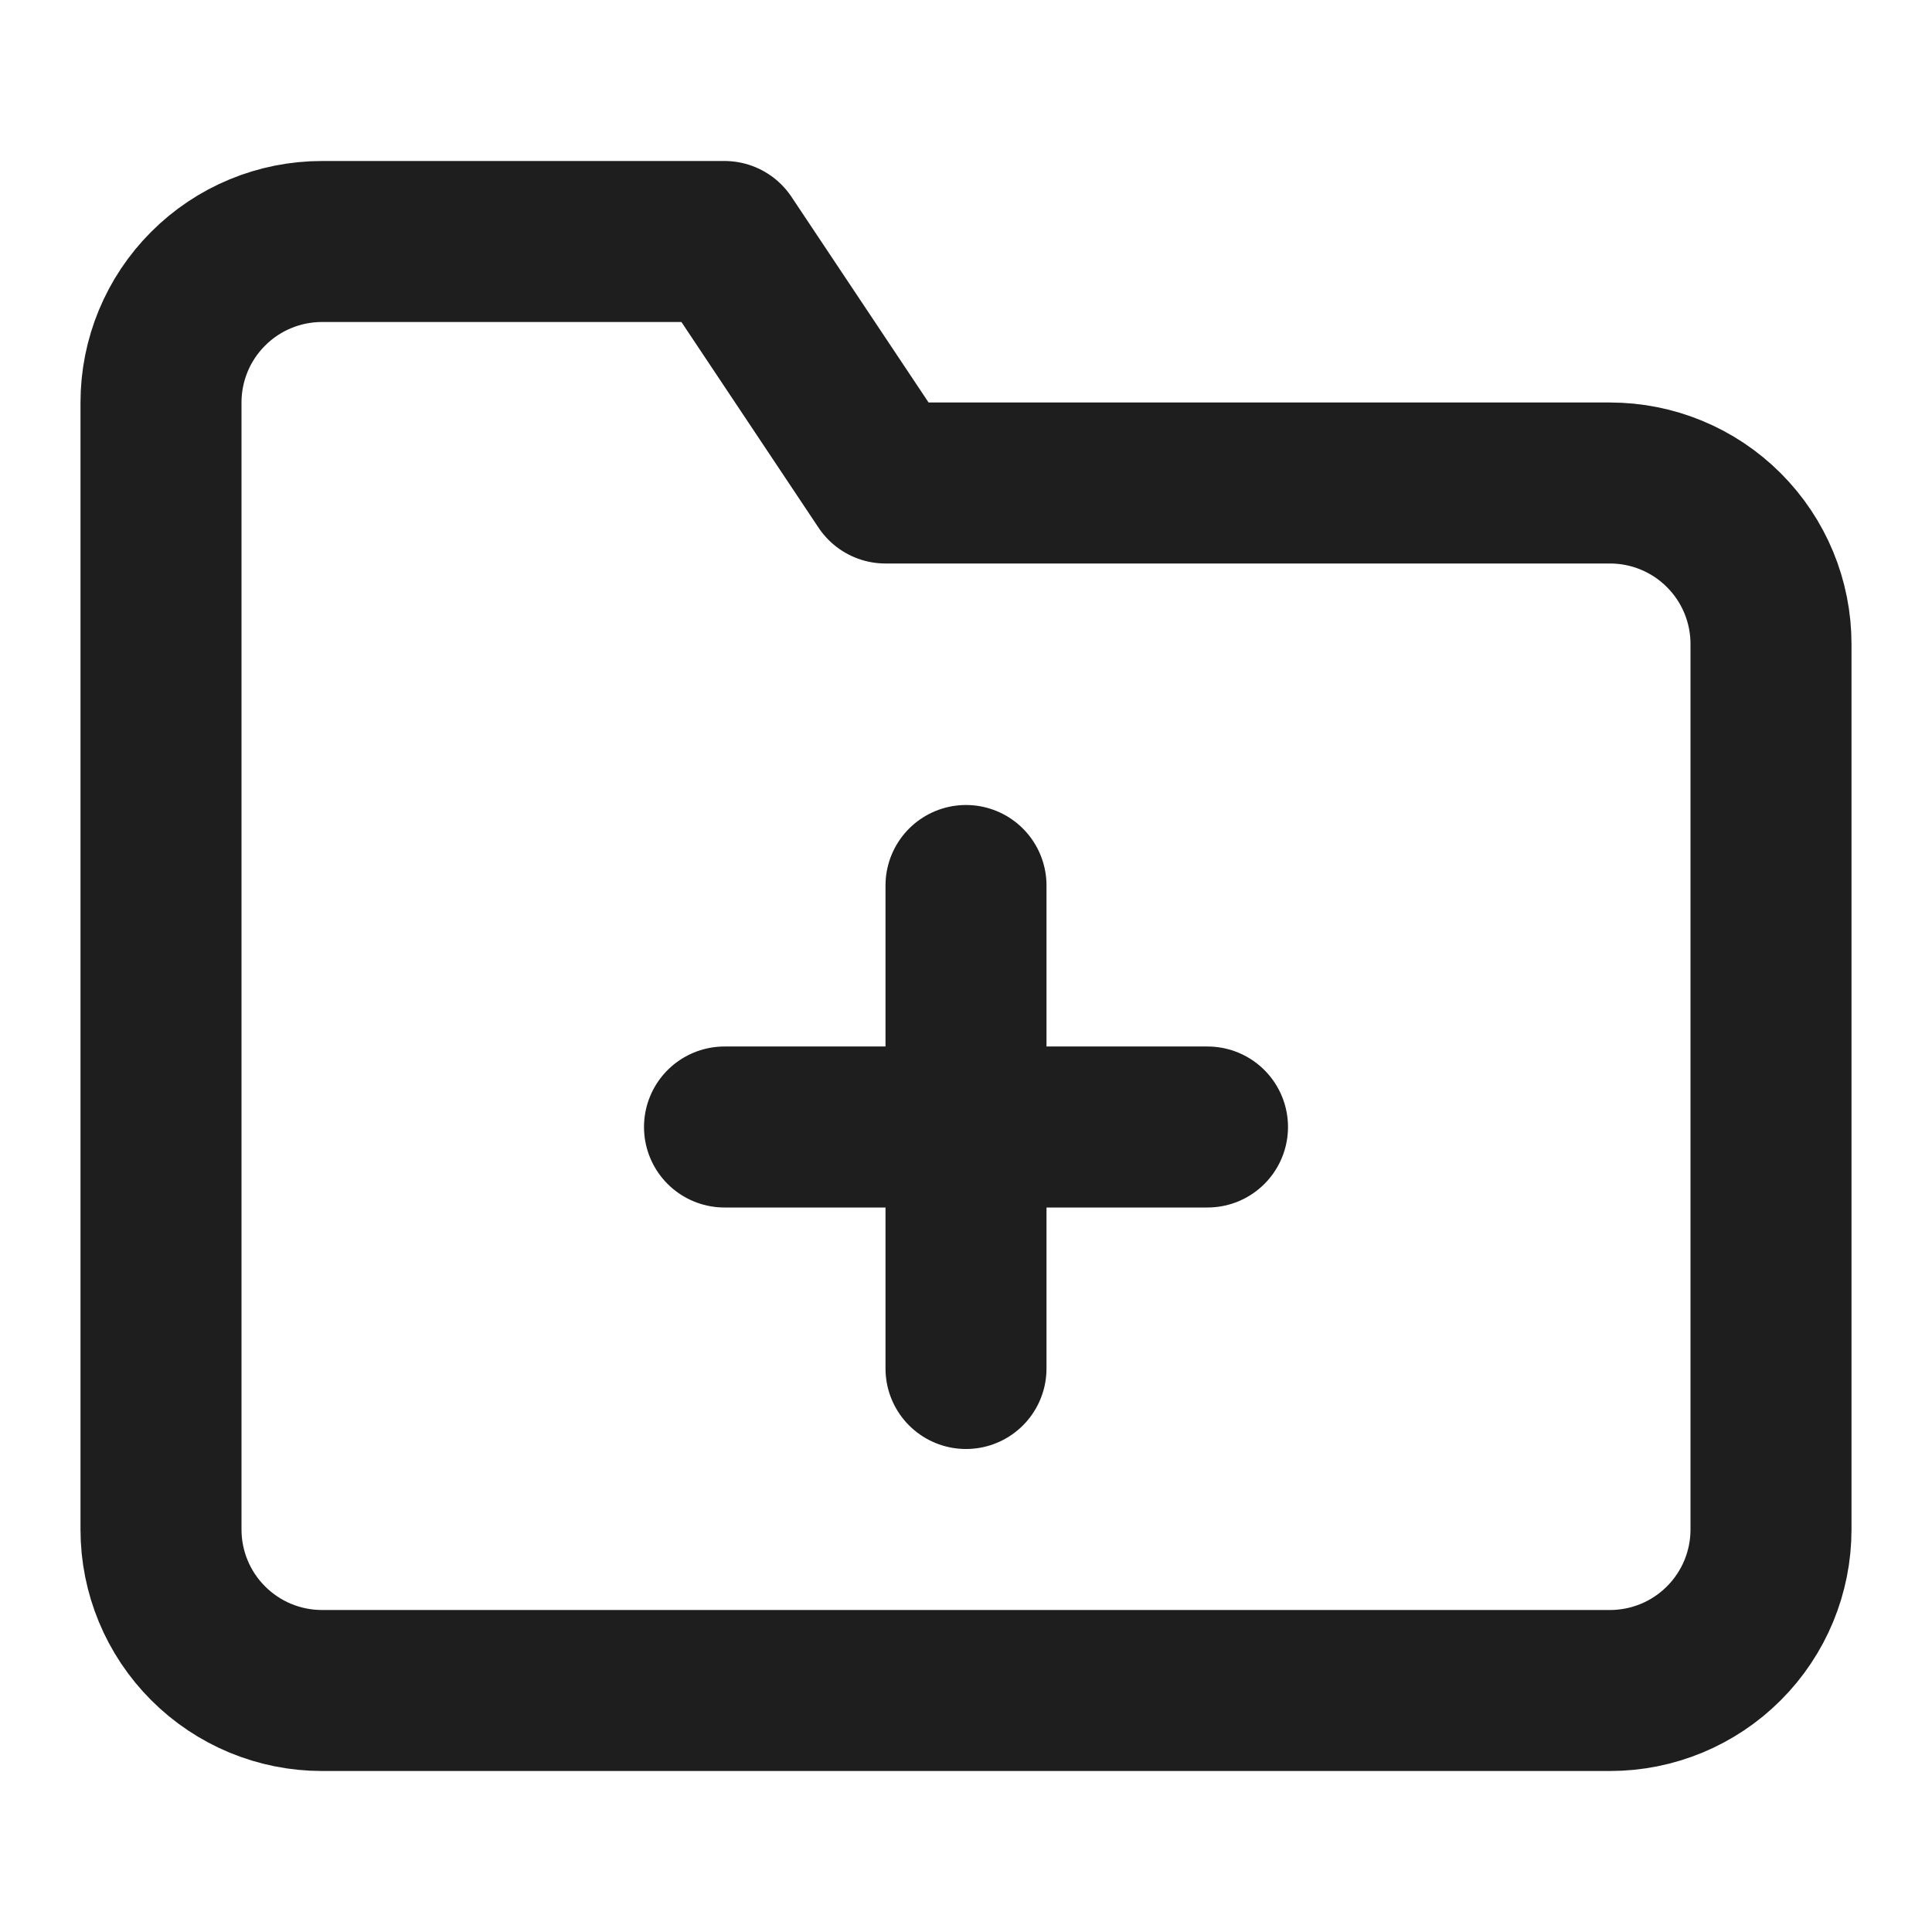
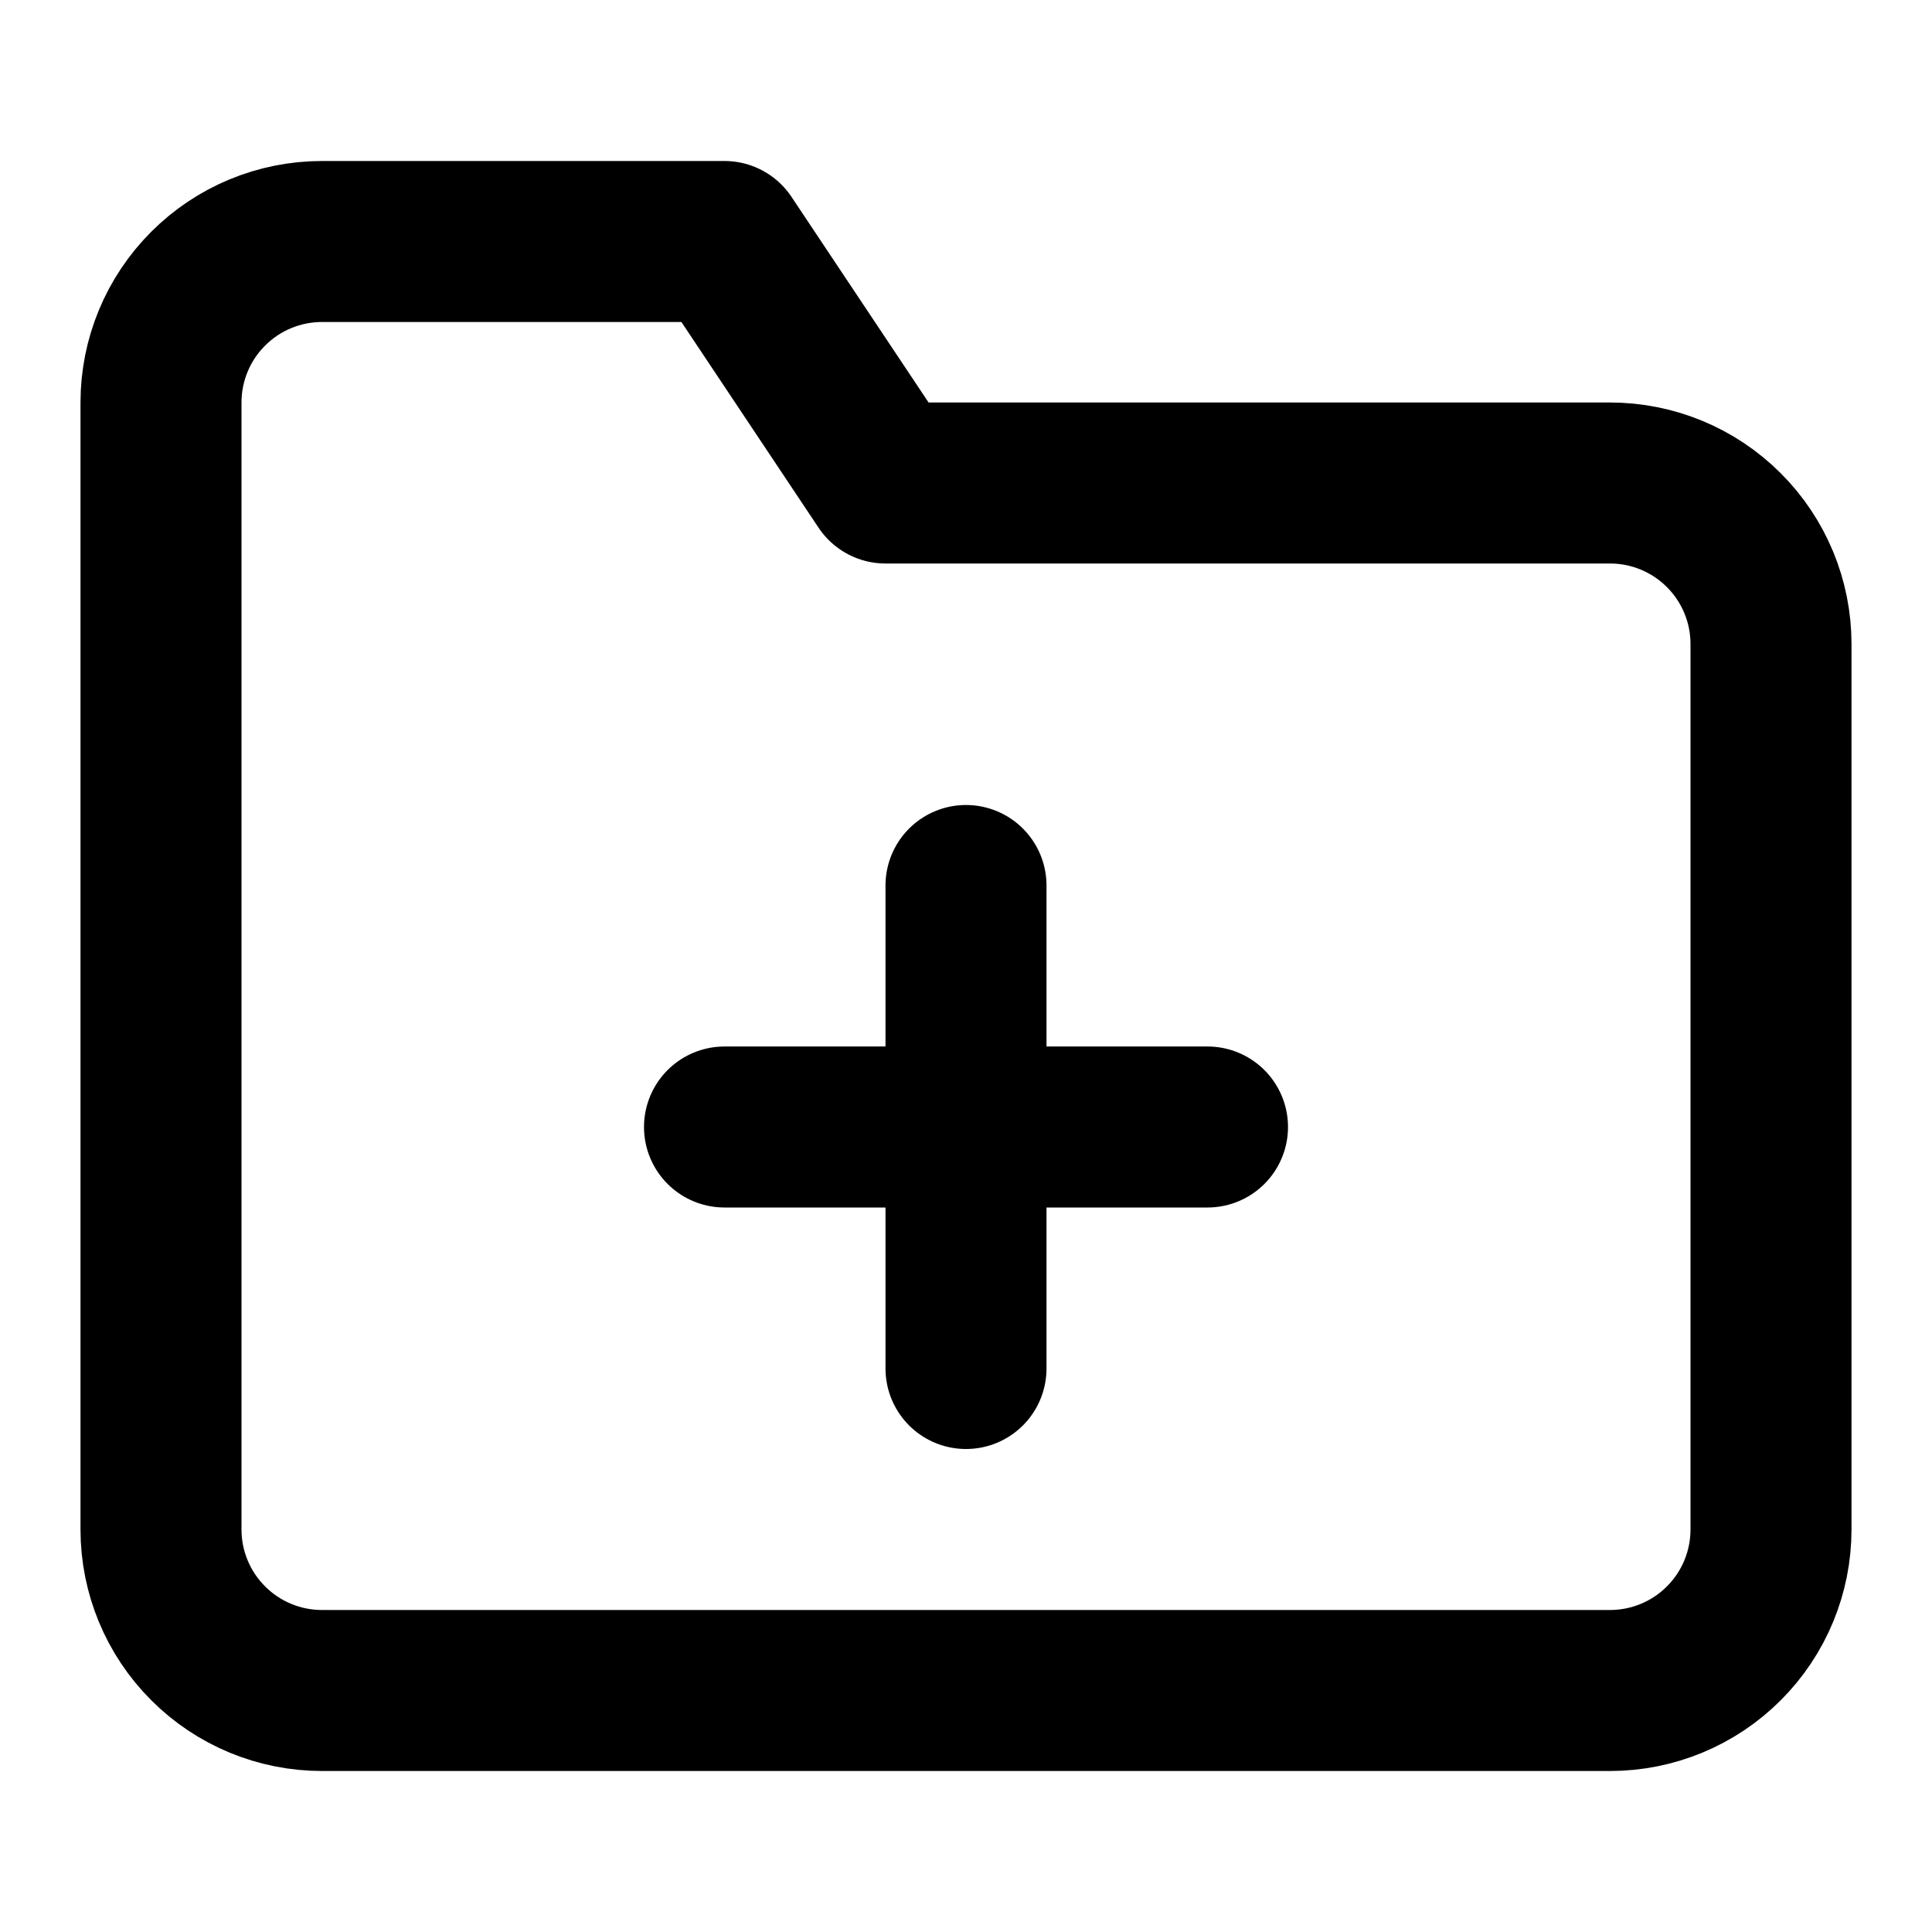
<svg xmlns="http://www.w3.org/2000/svg" width="48" height="48" viewBox="0 0 48 48" fill="none">
-   <path d="M24 22V34M18 28H30M44 38C44 39.061 43.579 40.078 42.828 40.828C42.078 41.579 41.061 42 40 42H8C6.939 42 5.922 41.579 5.172 40.828C4.421 40.078 4 39.061 4 38V10C4 8.939 4.421 7.922 5.172 7.172C5.922 6.421 6.939 6 8 6H18L22 12H40C41.061 12 42.078 12.421 42.828 13.172C43.579 13.922 44 14.939 44 16V38Z" stroke="#1E1E1E" stroke-width="4" stroke-linecap="round" stroke-linejoin="round" />
+   <path d="M24 22V34M18 28H30M44 38C44 39.061 43.579 40.078 42.828 40.828C42.078 41.579 41.061 42 40 42H8C6.939 42 5.922 41.579 5.172 40.828C4.421 40.078 4 39.061 4 38V10C4 8.939 4.421 7.922 5.172 7.172C5.922 6.421 6.939 6 8 6H18L22 12H40C41.061 12 42.078 12.421 42.828 13.172C43.579 13.922 44 14.939 44 16V38Z" stroke="currentColor" stroke-width="4" stroke-linecap="round" stroke-linejoin="round" />
</svg>
